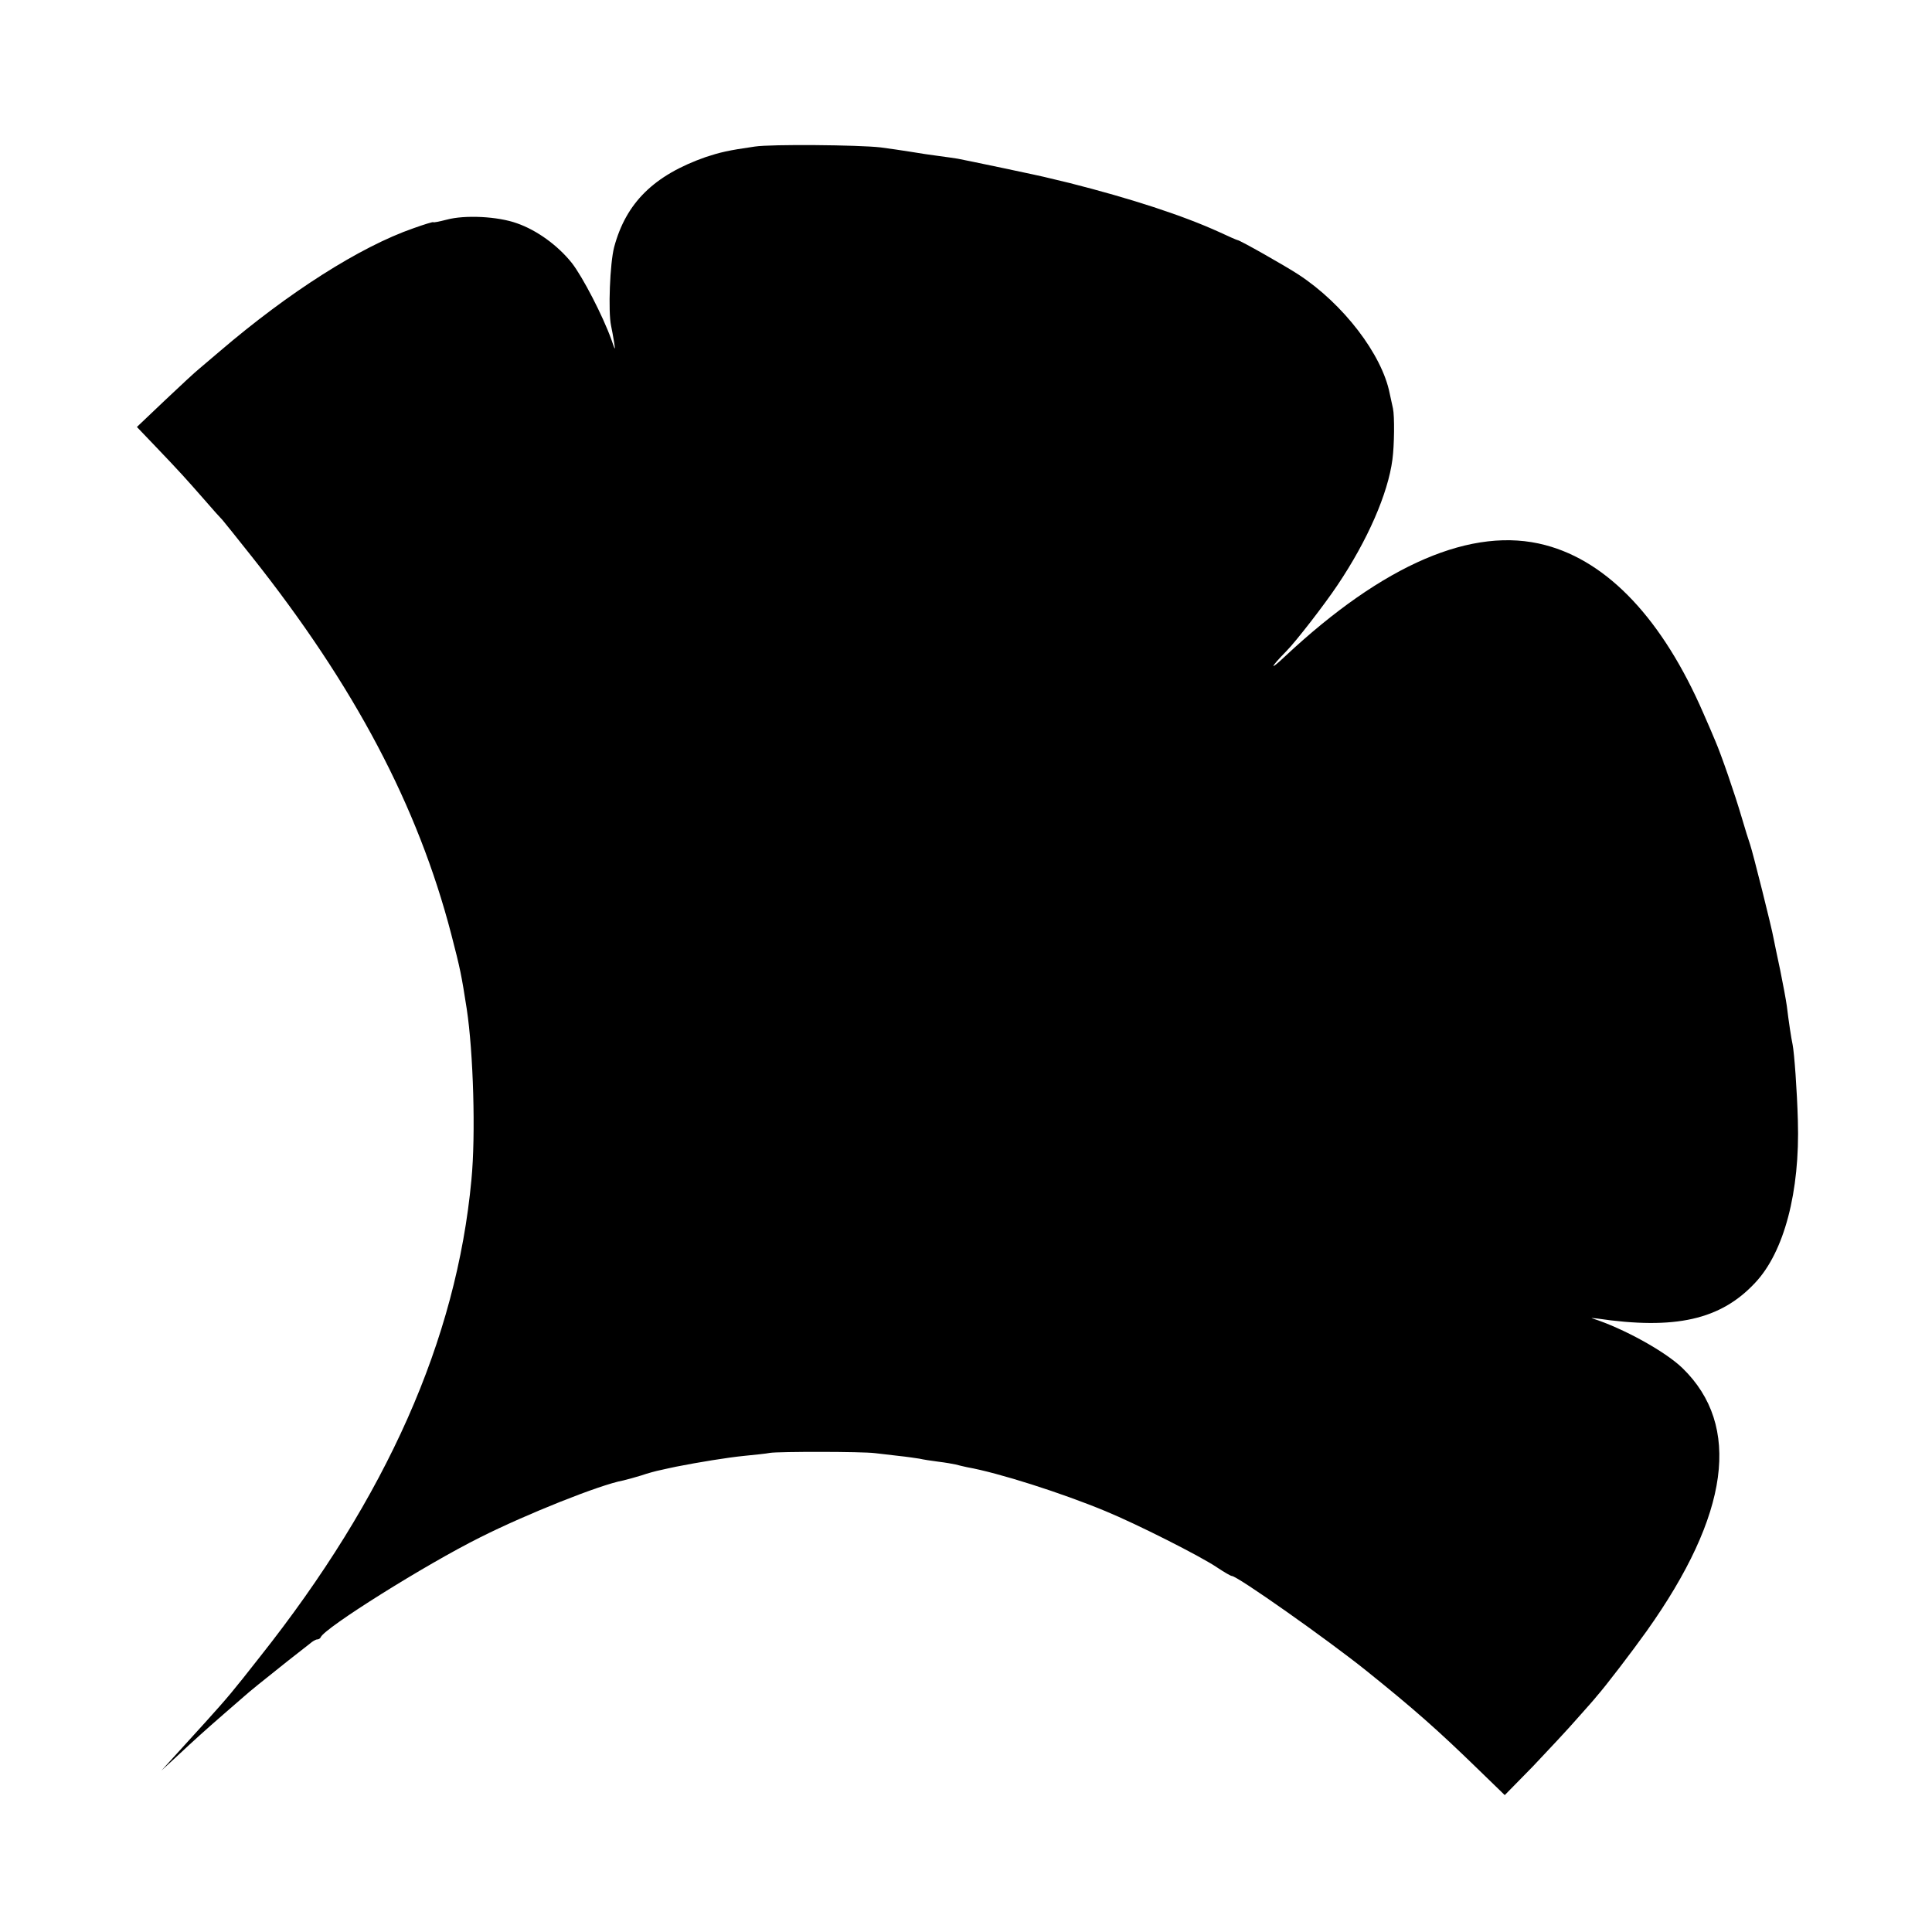
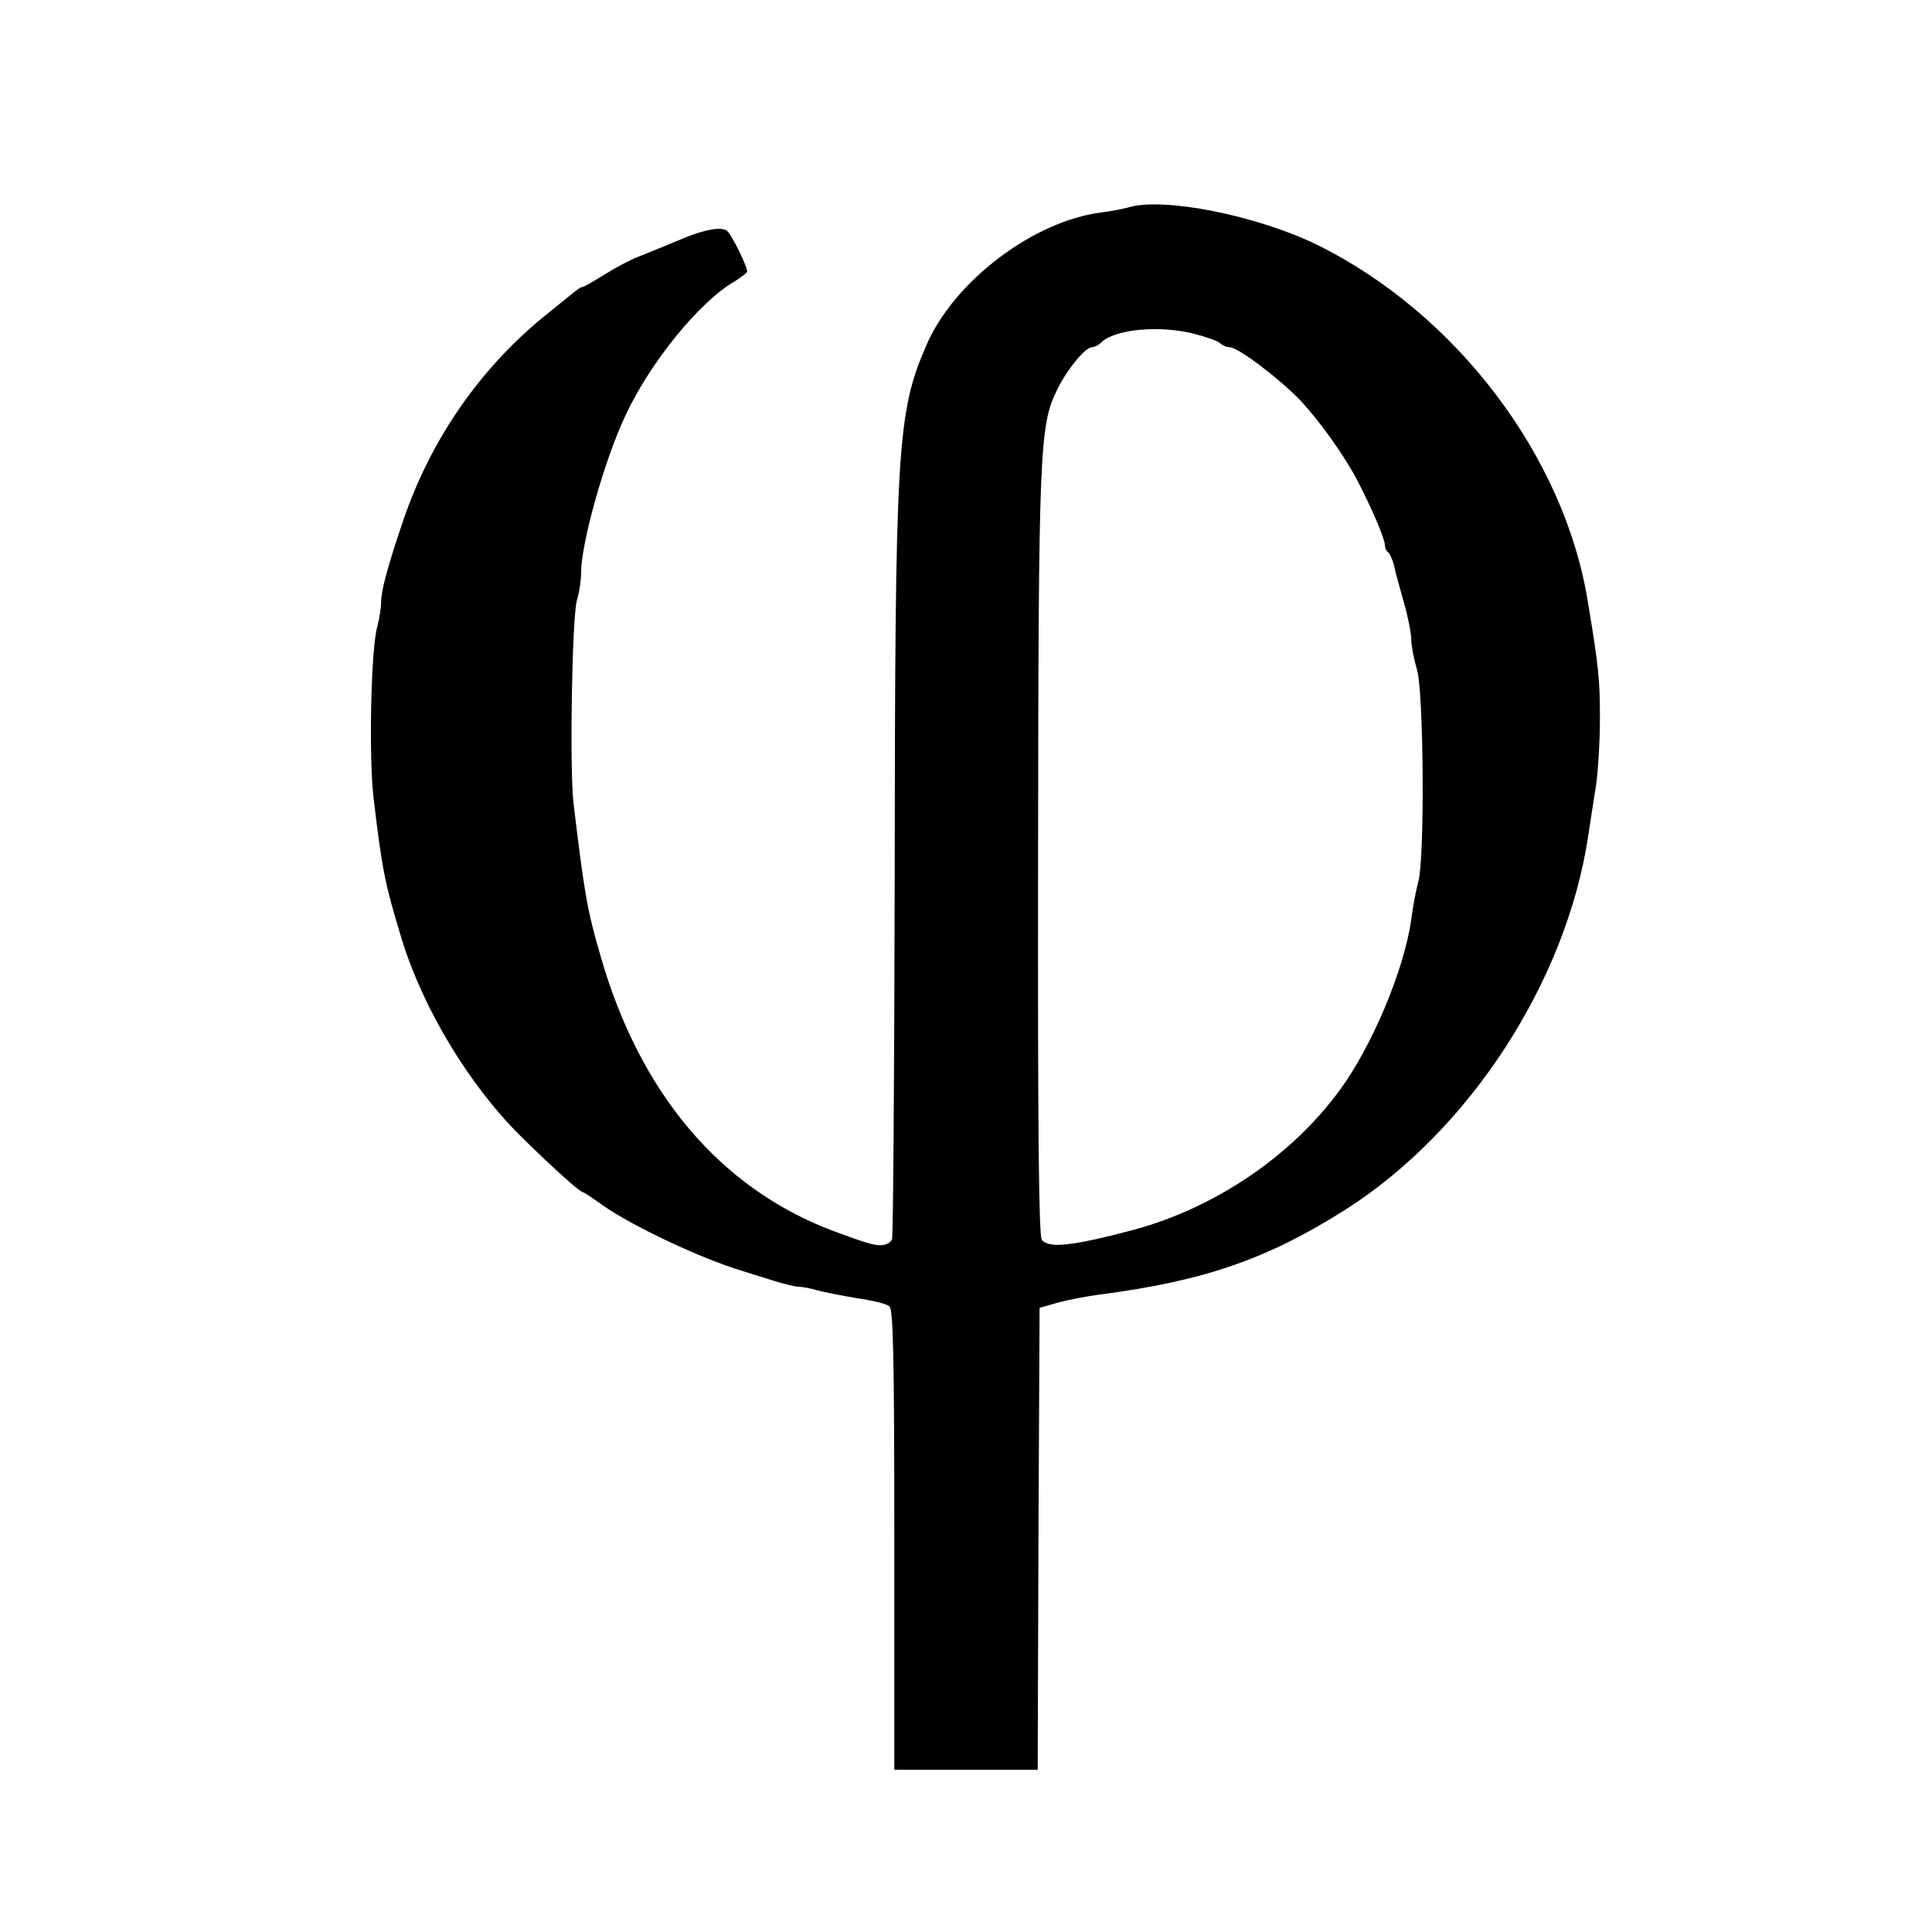
- <svg xmlns="http://www.w3.org/2000/svg" version="1.0" width="700pt" height="700pt" viewBox="0 0 700 700" preserveAspectRatio="xMidYMid meet">
-   <g transform="translate(0,700) scale(0.1,-0.1)" fill="#000000" stroke="none">
-     <path d="M2735 6469 c-98 -14 -126 -21 -178 -38 -188 -66 -289 -166 -332 -327 -15 -58 -22 -232 -11 -284 3 -14 8 -41 11 -60 5 -32 4 -31 -10 10 -31 86 -104 227 -143 277 -51 64 -127 119 -199 144 -69 25 -189 31 -255 13 -27 -7 -48 -11 -48 -9 0 2 -33 -8 -72 -22 -193 -67 -452 -232 -702 -446 -27 -23 -60 -51 -73 -62 -14 -11 -70 -63 -126 -116 l-101 -96 66 -69 c90 -94 114 -121 178 -194 30 -35 60 -68 66 -74 5 -6 53 -65 105 -131 374 -471 603 -905 724 -1370 33 -127 37 -148 56 -270 24 -157 33 -457 17 -620 -54 -579 -307 -1149 -767 -1729 -98 -125 -114 -144 -196 -235 -54 -59 -60 -66 -120 -132 l-40 -44 50 46 c76 71 104 96 175 158 36 31 70 61 76 66 14 13 72 60 154 125 36 28 73 57 83 65 9 8 21 15 26 15 5 0 11 3 13 8 14 34 381 264 578 362 167 84 435 191 518 206 13 3 42 11 65 18 23 8 56 17 72 20 17 4 41 9 55 12 81 16 185 33 245 39 39 4 81 8 95 11 32 5 334 5 380 -1 19 -2 58 -7 86 -10 29 -3 62 -8 75 -10 13 -3 44 -8 69 -11 25 -3 53 -8 62 -10 10 -3 29 -7 42 -10 113 -20 342 -93 501 -159 112 -46 346 -164 406 -205 24 -16 48 -30 52 -30 20 0 346 -230 487 -343 173 -139 259 -215 403 -355 l99 -96 102 104 c55 58 128 136 161 174 33 37 65 73 70 80 32 36 129 163 181 236 301 423 344 745 130 953 -63 61 -216 145 -326 180 -8 2 -1 2 15 0 284 -42 449 -5 574 129 105 111 163 330 155 588 -3 110 -13 245 -19 275 -5 23 -14 82 -21 140 -3 22 -14 81 -24 130 -11 50 -21 101 -24 115 -6 36 -75 311 -85 340 -5 14 -19 59 -31 100 -24 82 -74 227 -95 275 -7 17 -26 62 -43 100 -147 339 -345 550 -573 610 -263 70 -586 -69 -944 -404 -57 -54 -54 -41 5 19 35 35 140 171 186 240 109 162 183 332 199 455 7 51 8 158 2 185 -2 8 -7 33 -12 55 -28 141 -168 324 -330 430 -47 31 -213 125 -221 125 -2 0 -32 13 -66 29 -134 61 -322 122 -543 178 -33 8 -67 16 -75 18 -25 7 -303 65 -330 70 -14 2 -45 7 -70 10 -25 3 -70 10 -100 15 -30 5 -80 12 -110 16 -79 9 -396 12 -455 3z" />
+ <svg xmlns="http://www.w3.org/2000/svg" version="1.0" width="512pt" height="512pt" viewBox="0 0 512 512" preserveAspectRatio="xMidYMid meet">
+   <g transform="translate(0,512) scale(0.1,-0.1)" fill="#000000" stroke="none">
+     <path d="M2989 4570 c-15 -4 -46 -10 -70 -13 -179 -22 -391 -182 -464 -352 -78 -179 -83 -268 -84 -1422 -1 -512 -4 -938 -7 -947 -3 -9 -17 -16 -30 -16 -21 0 -42 7 -129 39 -297 113 -509 364 -613 726 -36 123 -43 165 -72 405 -11 97 -4 494 9 540 6 19 11 51 11 72 0 79 62 300 118 418 66 141 196 301 290 355 17 11 32 22 32 26 0 14 -41 97 -53 107 -14 12 -59 4 -112 -18 -38 -16 -80 -33 -125 -51 -19 -7 -58 -28 -87 -46 -29 -18 -55 -33 -58 -33 -3 0 -11 -4 -18 -10 -7 -5 -41 -33 -77 -62 -176 -141 -308 -331 -382 -549 -41 -121 -58 -184 -58 -215 0 -16 -5 -45 -10 -64 -17 -58 -23 -344 -10 -455 23 -193 30 -227 75 -375 56 -182 177 -384 314 -520 82 -81 158 -150 167 -150 2 0 25 -15 51 -34 80 -56 262 -142 373 -175 19 -6 57 -18 83 -26 26 -8 55 -15 64 -15 9 0 30 -4 47 -9 17 -5 64 -14 105 -21 41 -6 81 -15 88 -22 10 -8 13 -127 13 -619 l0 -609 190 0 190 0 2 612 3 612 45 13 c25 7 79 18 120 23 273 36 440 94 645 224 329 209 586 605 644 991 6 39 15 100 21 136 5 36 10 114 10 174 0 102 -3 136 -32 310 -62 386 -349 764 -717 946 -160 78 -409 128 -502 99z m177 -335 c32 -8 62 -19 68 -25 5 -5 16 -10 24 -10 23 0 132 -83 188 -141 52 -56 116 -145 152 -214 37 -71 72 -153 72 -169 0 -8 4 -17 9 -20 4 -3 11 -18 15 -33 3 -16 15 -59 26 -98 11 -38 20 -83 20 -100 0 -16 7 -52 15 -79 18 -59 21 -496 4 -561 -6 -22 -15 -68 -19 -102 -19 -134 -105 -338 -191 -454 -128 -174 -330 -310 -544 -368 -162 -43 -225 -50 -244 -27 -8 10 -11 283 -10 1017 1 1070 4 1141 49 1233 26 55 76 116 94 116 7 0 18 6 24 12 36 36 156 47 248 23z" />
  </g>
</svg>
